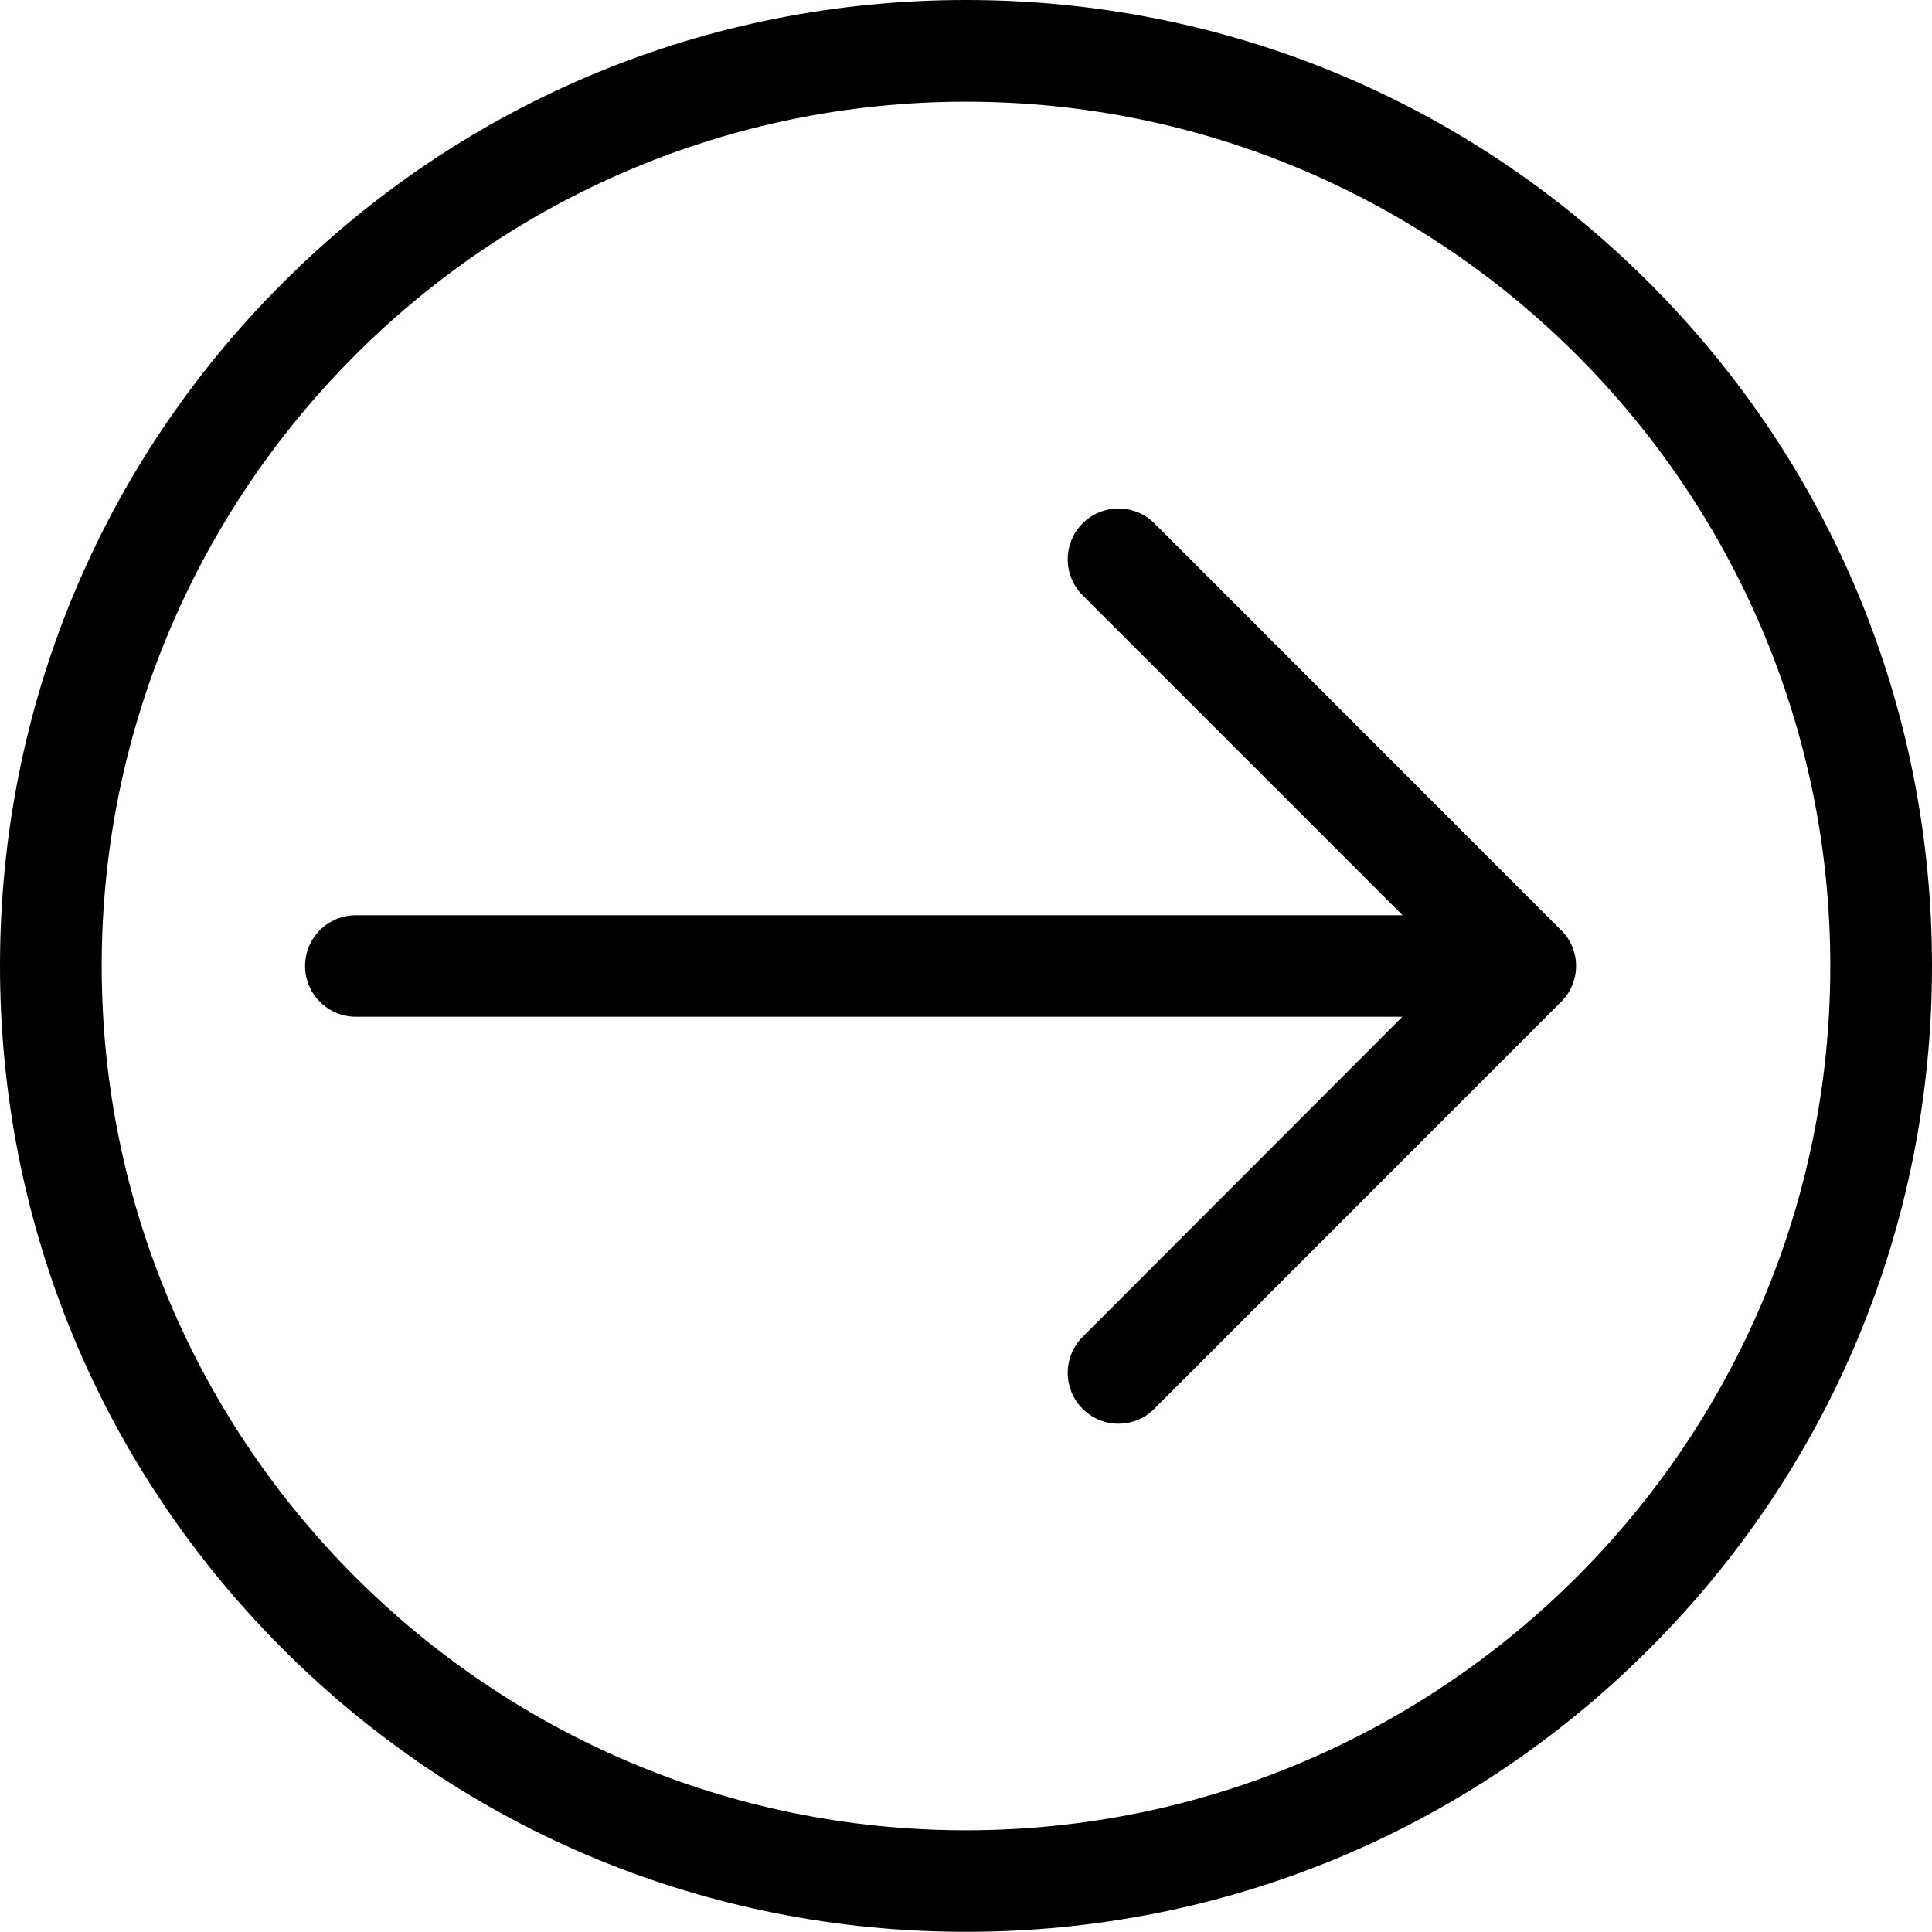
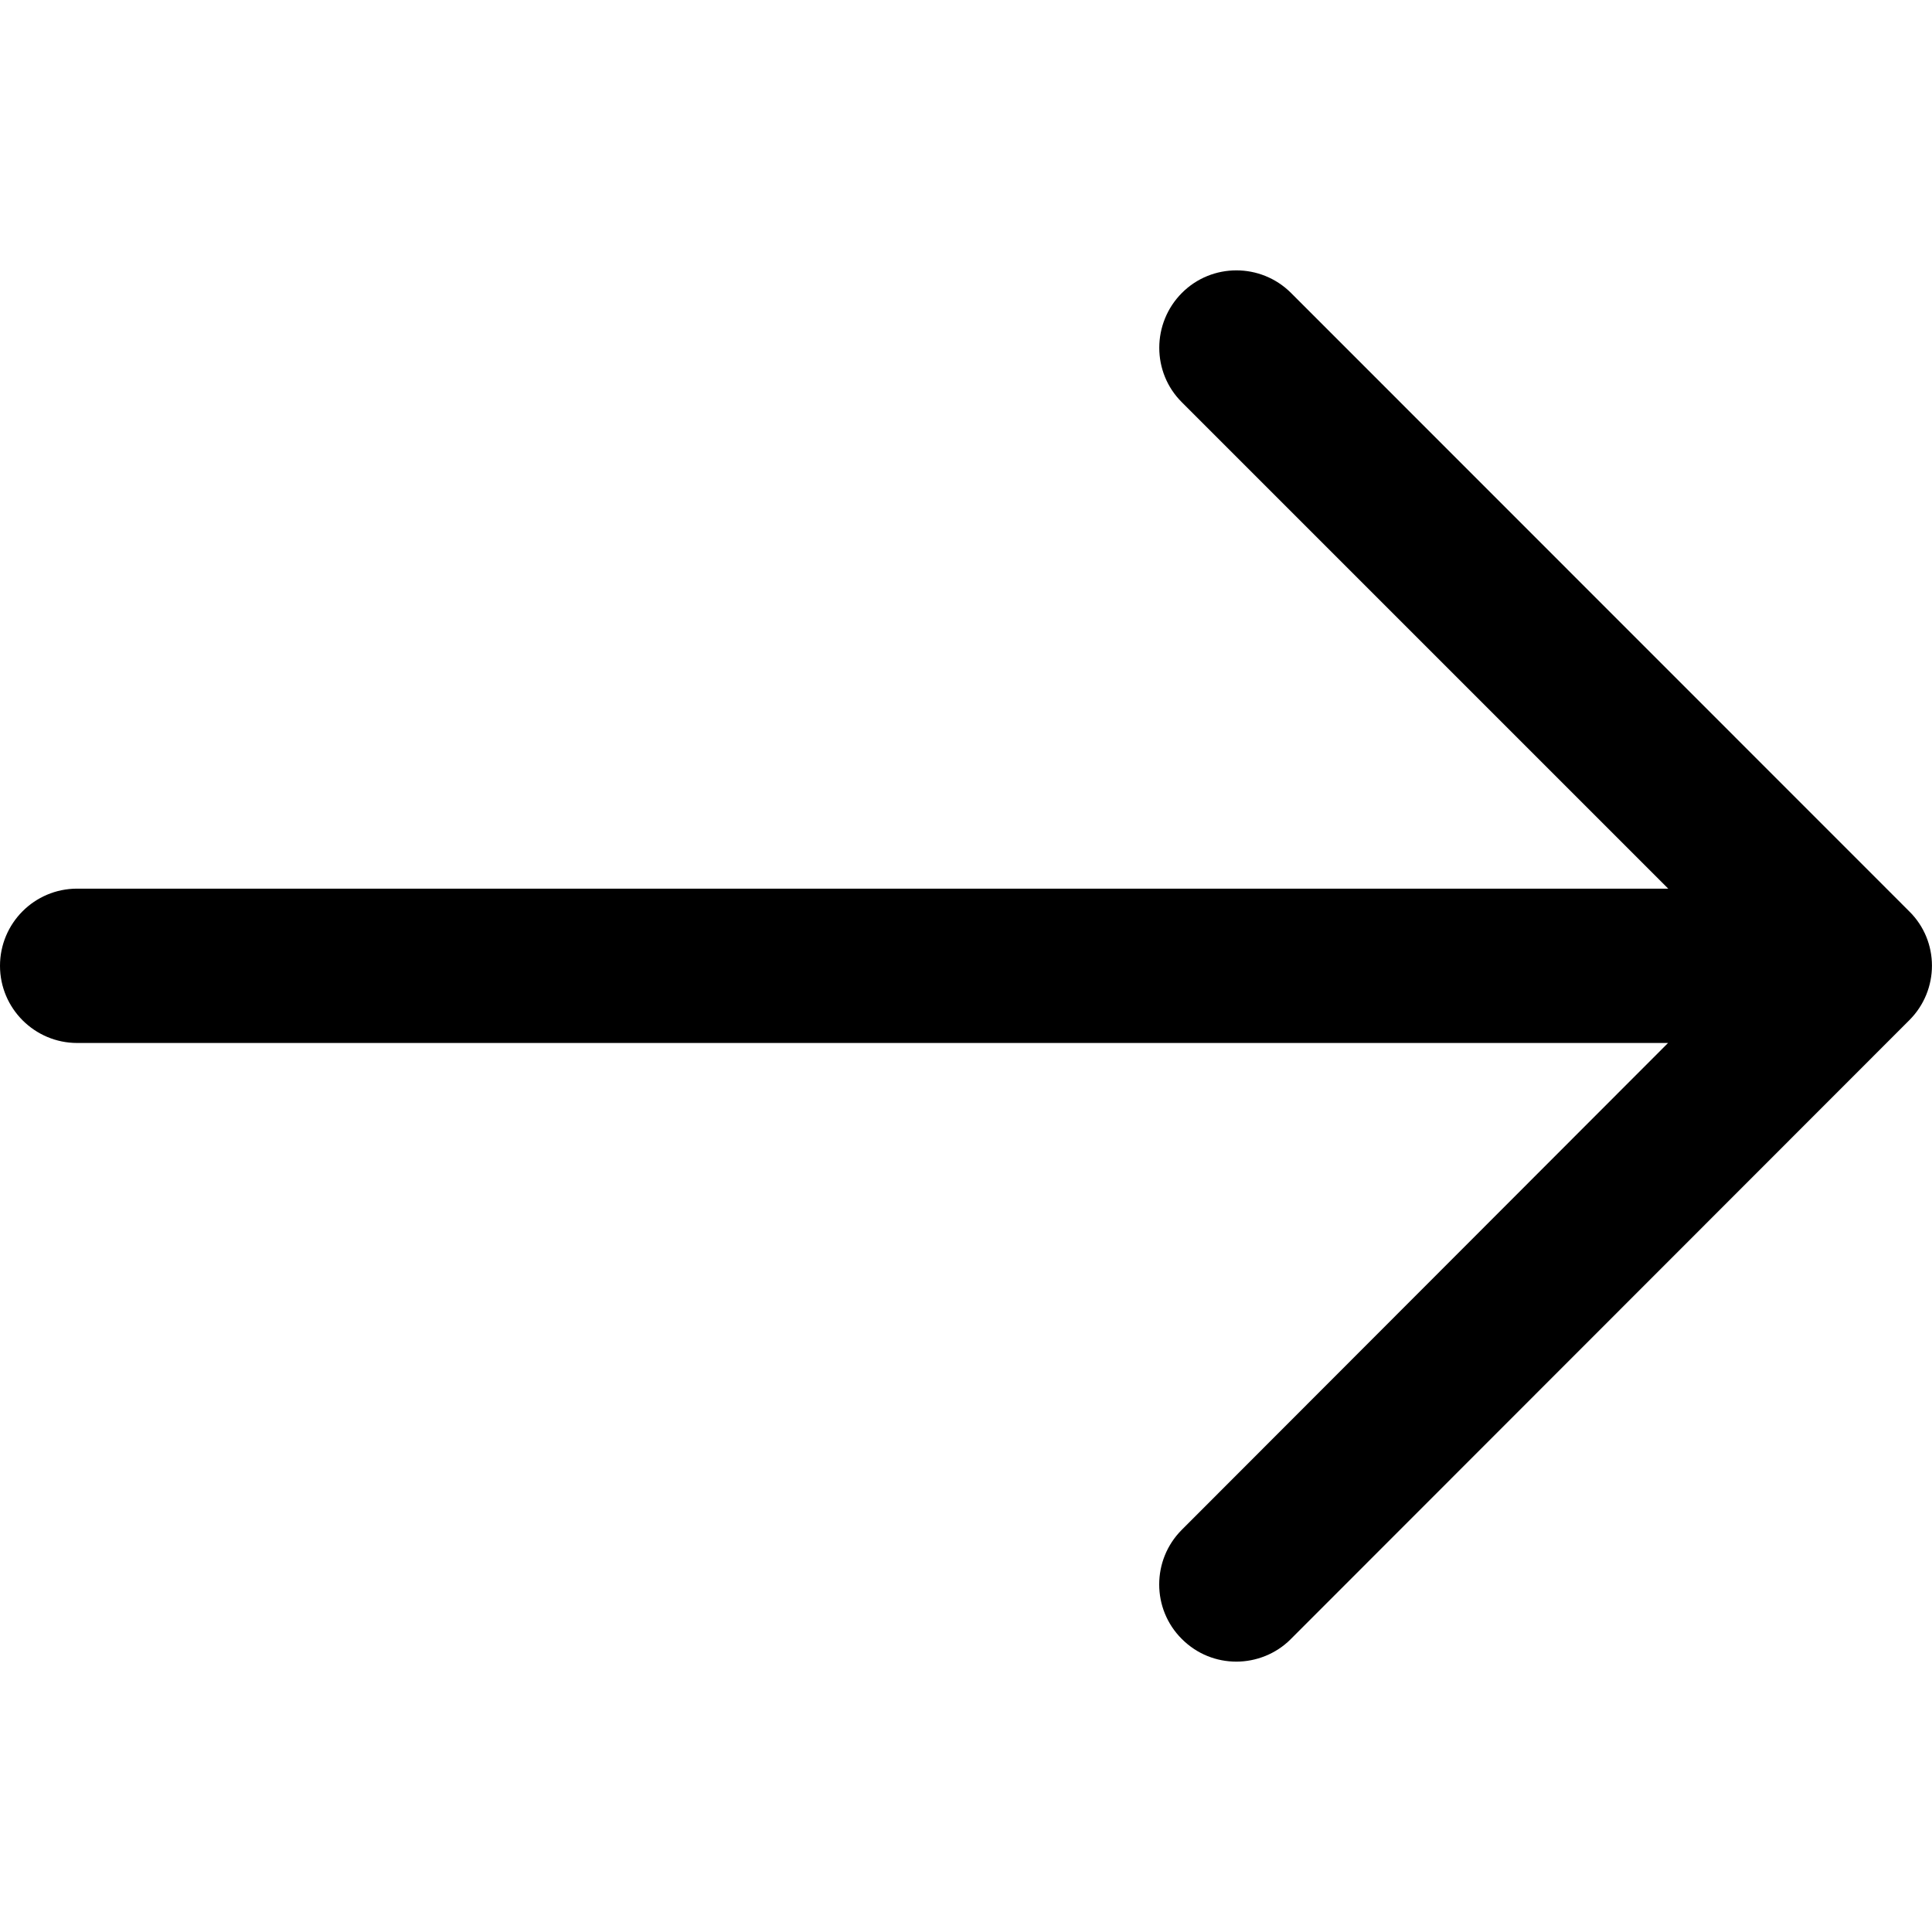
<svg xmlns="http://www.w3.org/2000/svg" viewBox="0 0 1024 1024" enable-background="new 0 0 1024 1024">
-   <path d="M874.1 149.9c-96.7-96.7-225.3-149.9-362.1-149.9s-265.3 53.2-362.1 149.9-149.9 225.3-149.9 362c0 136.8 53.2 265.4 149.9 362.1s225.3 149.9 362.1 149.9 265.3-53.2 362.1-149.9c96.7-96.7 149.9-225.3 149.9-362.1 0-136.7-53.2-265.3-149.9-362m-362.1 820.2c-252.6 0-458.1-205.5-458.1-458.1s205.5-458.1 458.1-458.1 458.1 205.5 458.1 458.1-205.5 458.1-458.1 458.1m315.4-477.1l-215.5-215.6c-10.5-10.5-27.6-10.5-38.1 0s-10.5 27.6 0 38.1l169.6 169.6h-554.8c-14.9 0-26.9 12.1-26.9 26.9 0 14.9 12.1 26.9 26.9 26.9h554.7l-169.5 169.7c-10.5 10.5-10.5 27.6 0 38.1 5.3 5.3 12.2 7.9 19 7.9s13.8-2.6 19-7.9l215.6-215.7c10.6-10.5 10.6-27.6 0-38z" />
+   <path d="M1011.9 483l-327.6-327.7c-16-16-42-16-57.9 0s-16 42 0 57.9l257.8 257.8h-843.3c-22.7 0-40.9 18.4-40.9 40.9 0 22.6 18.4 40.9 40.9 40.9h843.2l-257.7 258c-16 16-16 42 0 57.9 8.1 8.1 18.5 12 28.9 12 10.3 0 21-4 28.9-12l327.7-327.9c16.1-16 16.1-42 0-57.8z" />
</svg>
